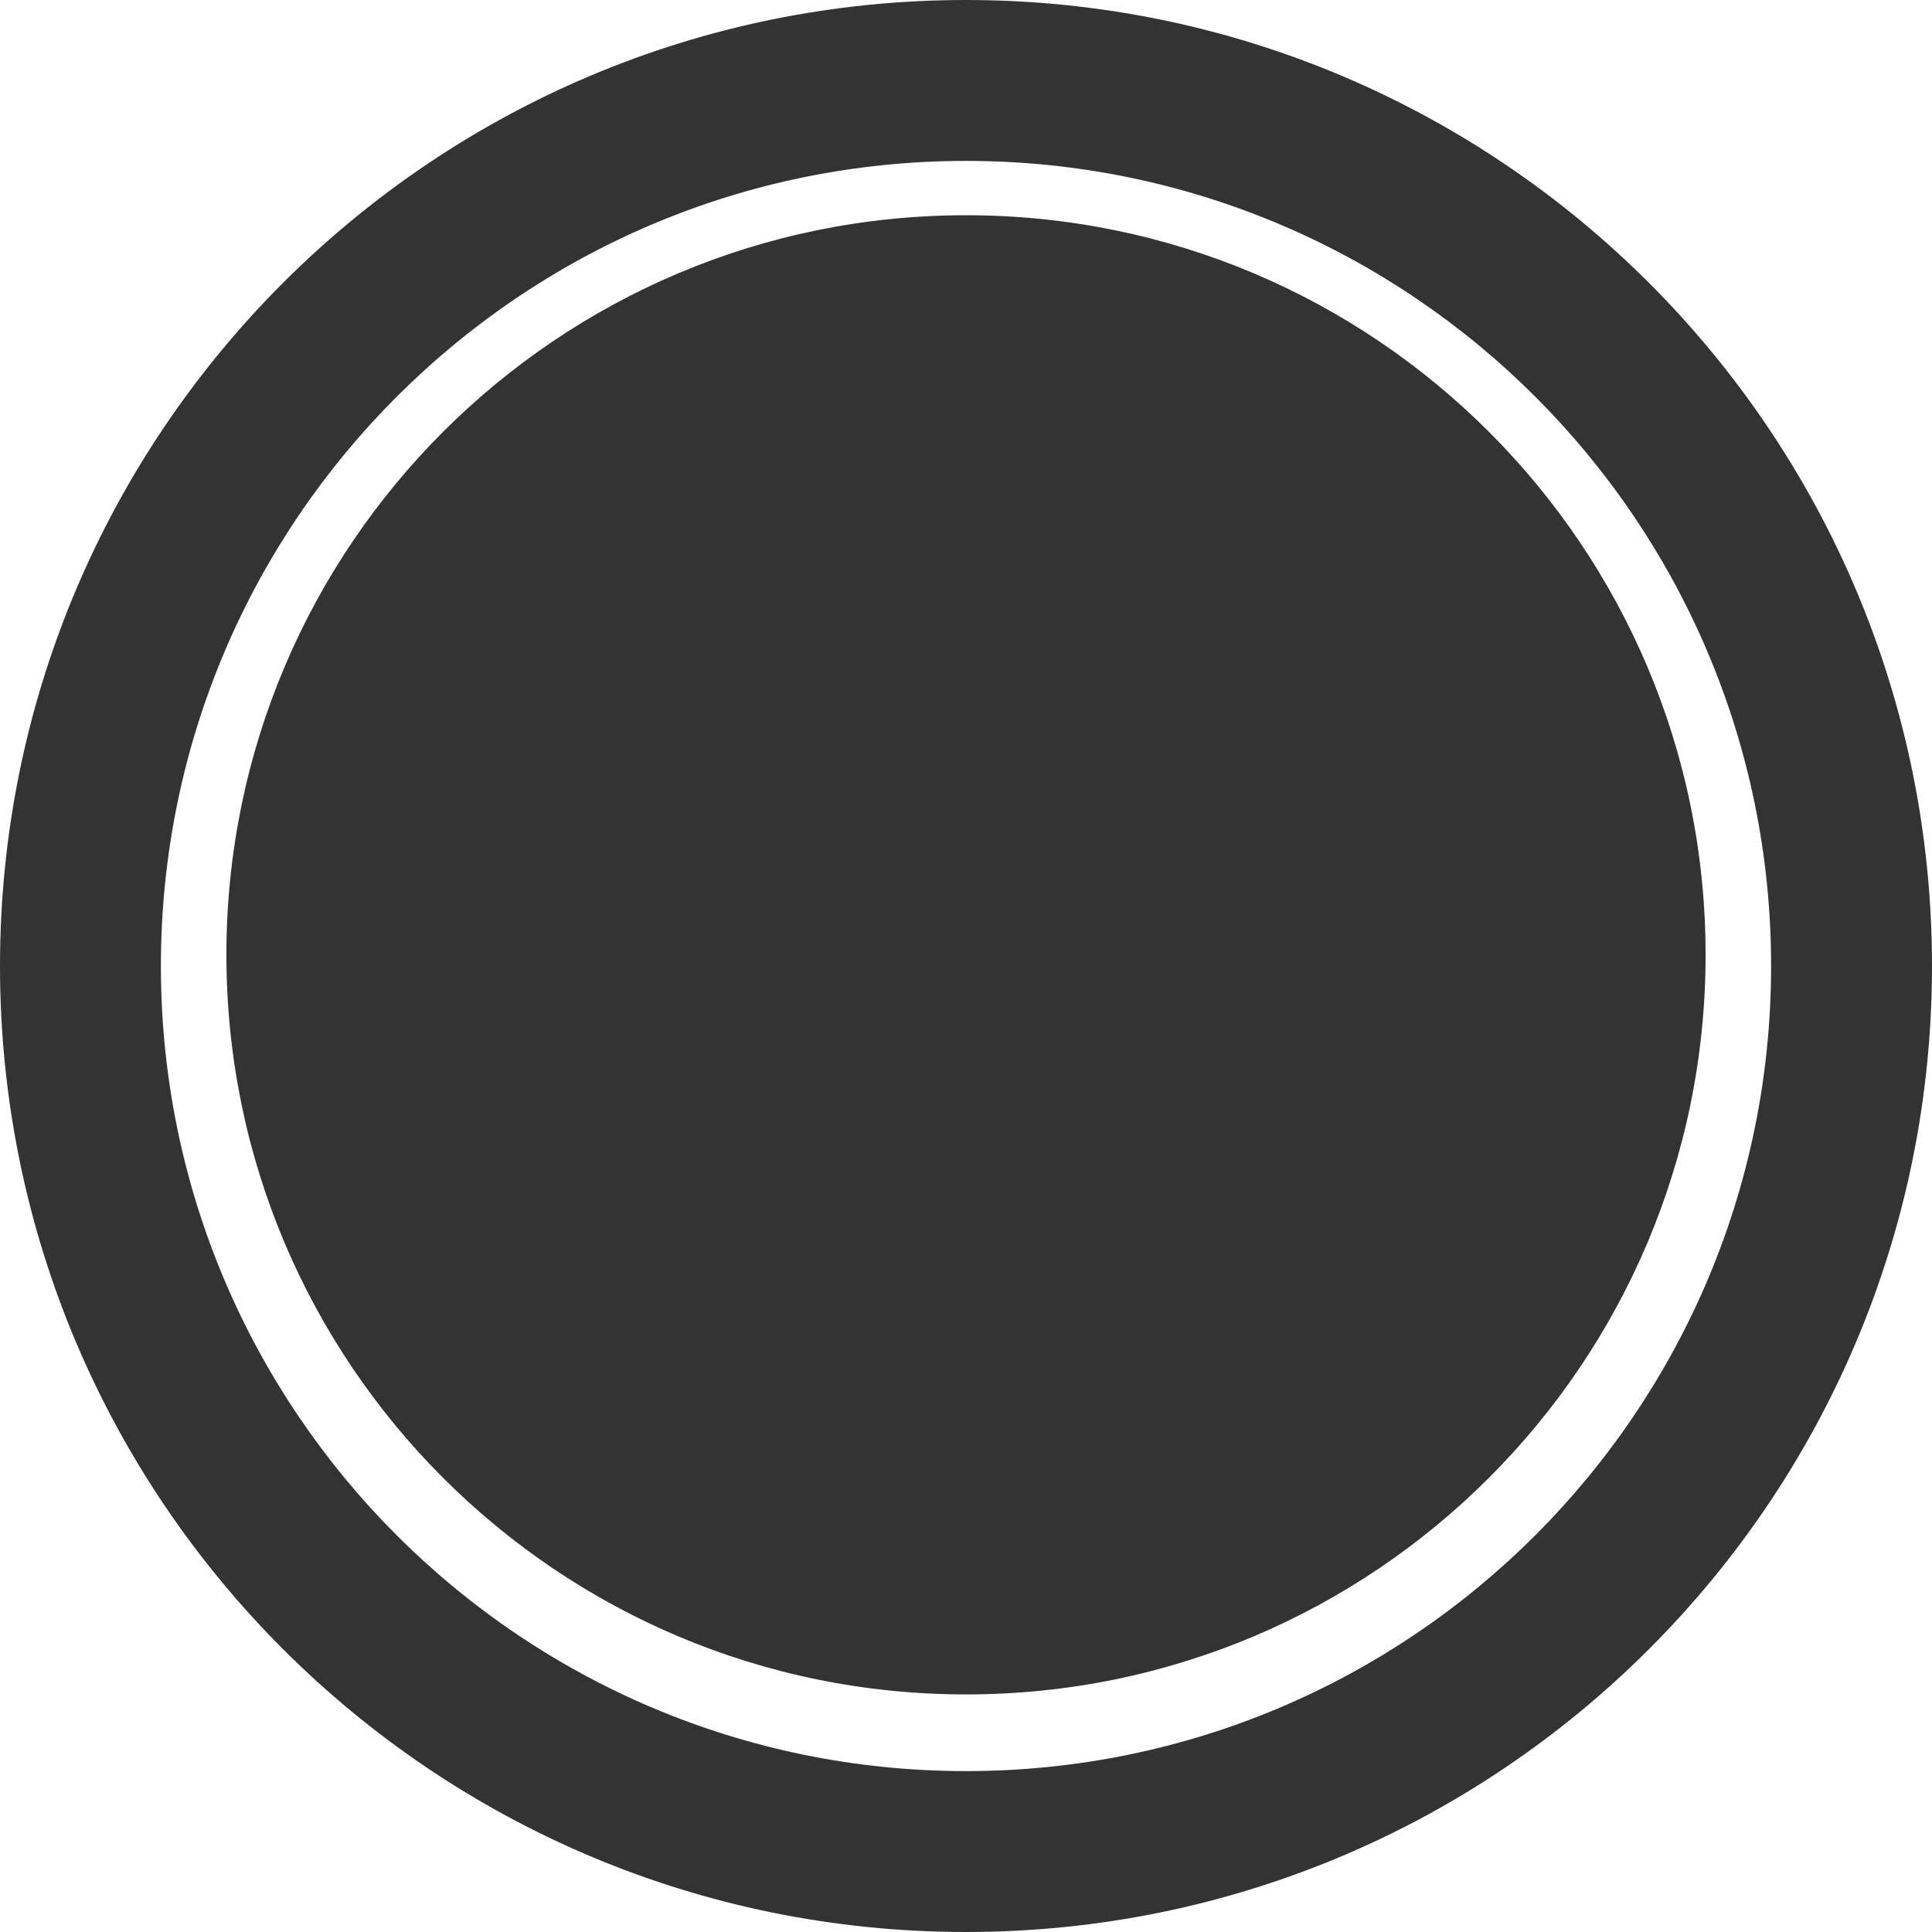
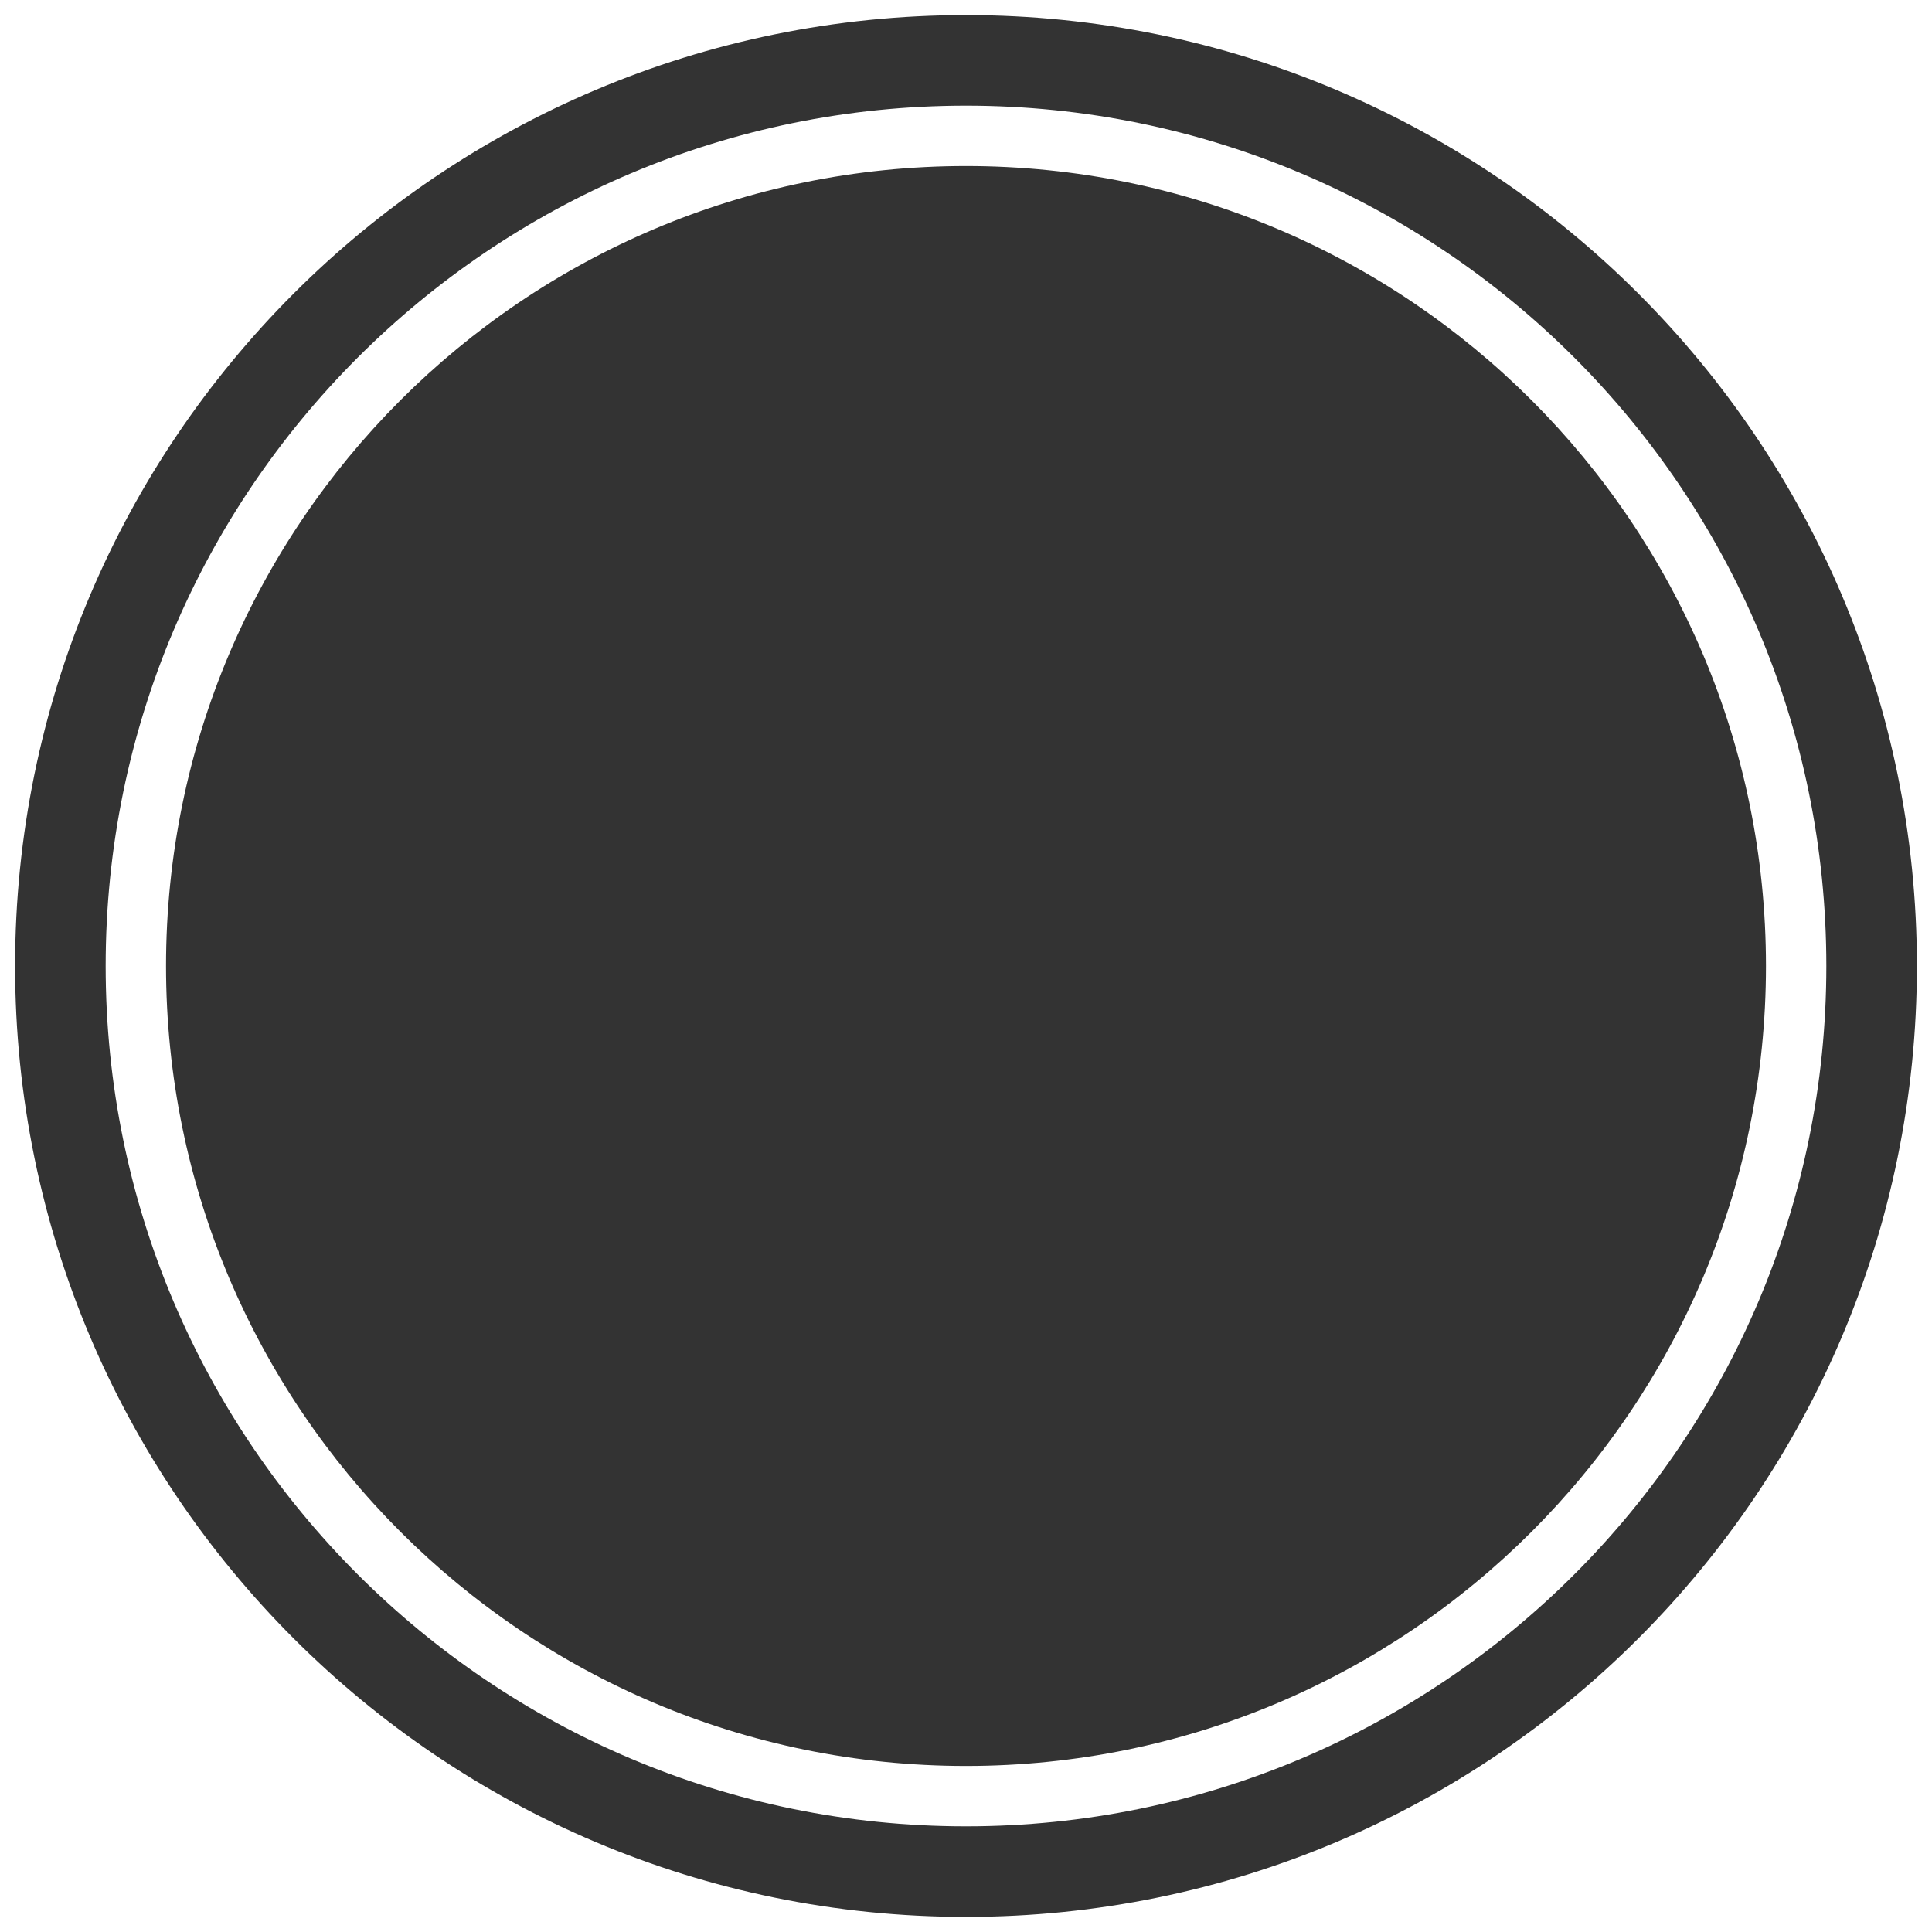
- <svg xmlns="http://www.w3.org/2000/svg" id="a459997b-ca62-4bef-b7e8-1bc743585b0d" data-name="Layer 1" width="64" height="64" viewBox="0 0 64 64">
-   <path d="M32,5.33A26.67,26.67,0,1,1,5.33,32,26.67,26.67,0,0,1,32,5.33M32,0A32,32,0,1,0,64,32,32,32,0,0,0,32,0Z" style="fill: #333" />
-   <circle cx="32" cy="31.63" r="24.5" style="fill: #333" />
+ <svg xmlns="http://www.w3.org/2000/svg" id="bd4fde5c-d5bd-4fca-a35e-06de635b7073" data-name="Layer 1" width="64" height="64" viewBox="0 0 64 64">
+   <circle cx="32" cy="32" r="26.5" style="fill: #333" />
+   <circle cx="32" cy="32" r="30" style="fill: none;stroke: #333;stroke-miterlimit: 10;stroke-width: 3px" />
</svg>
